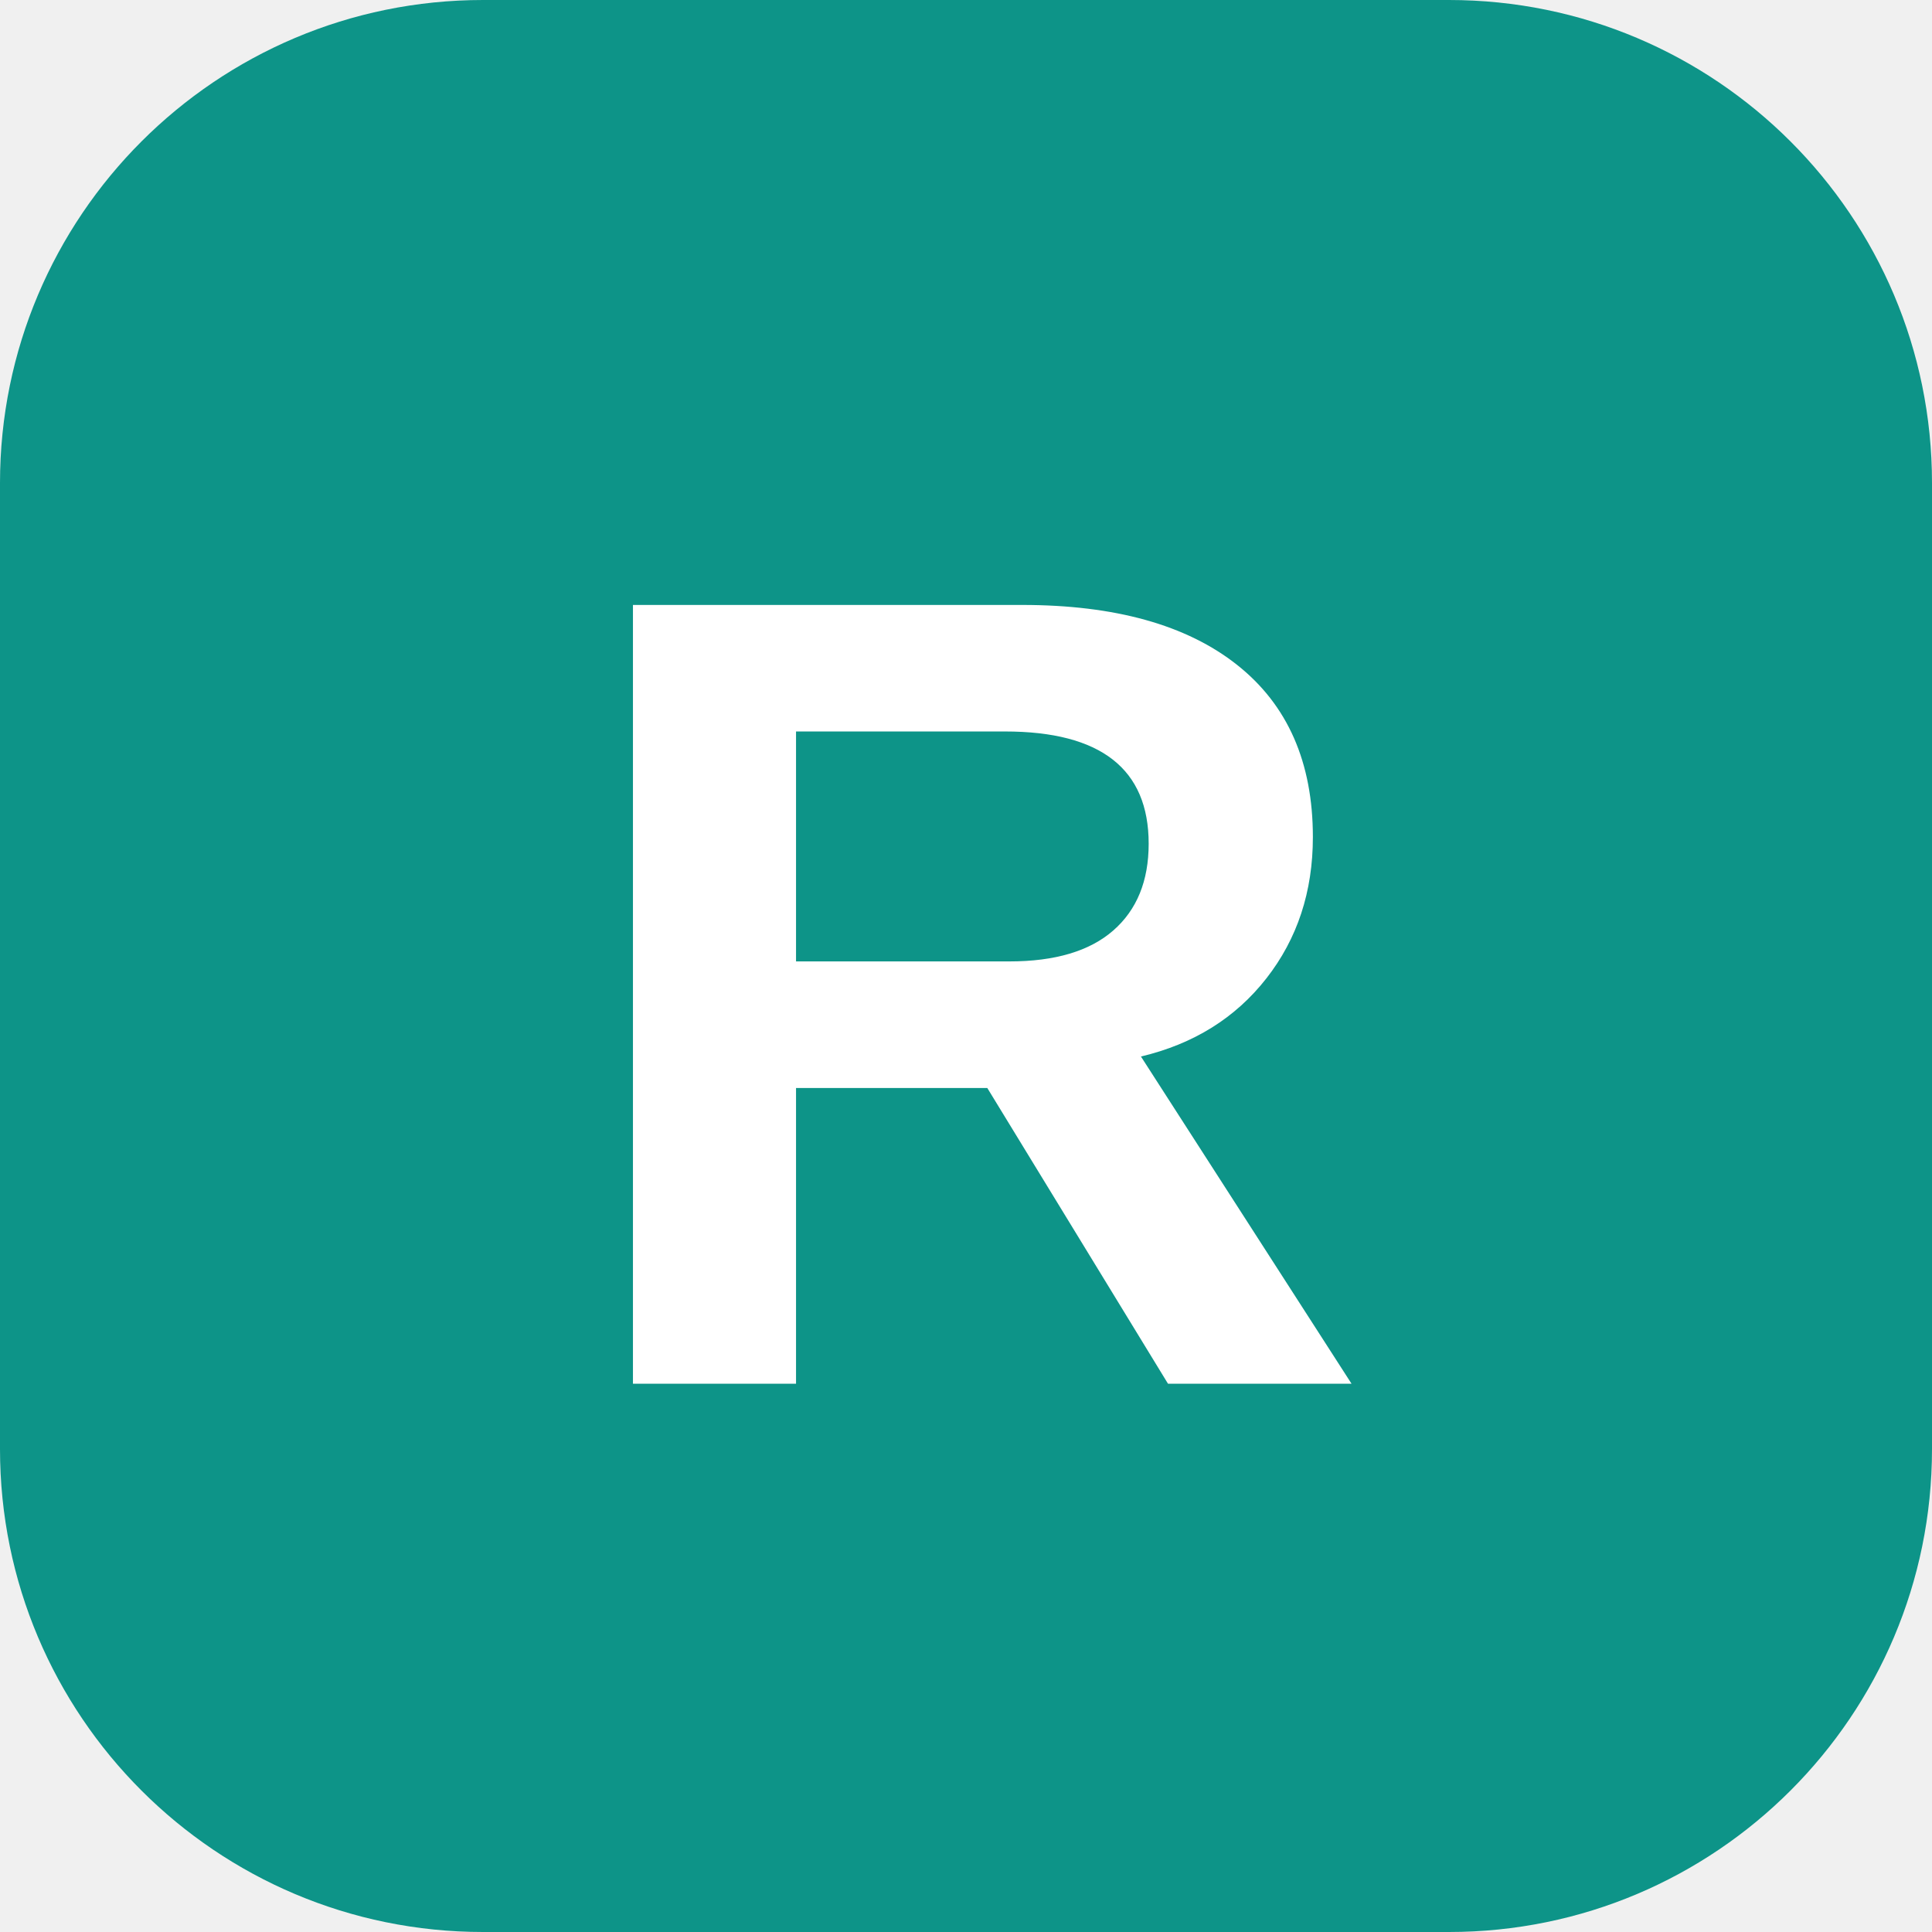
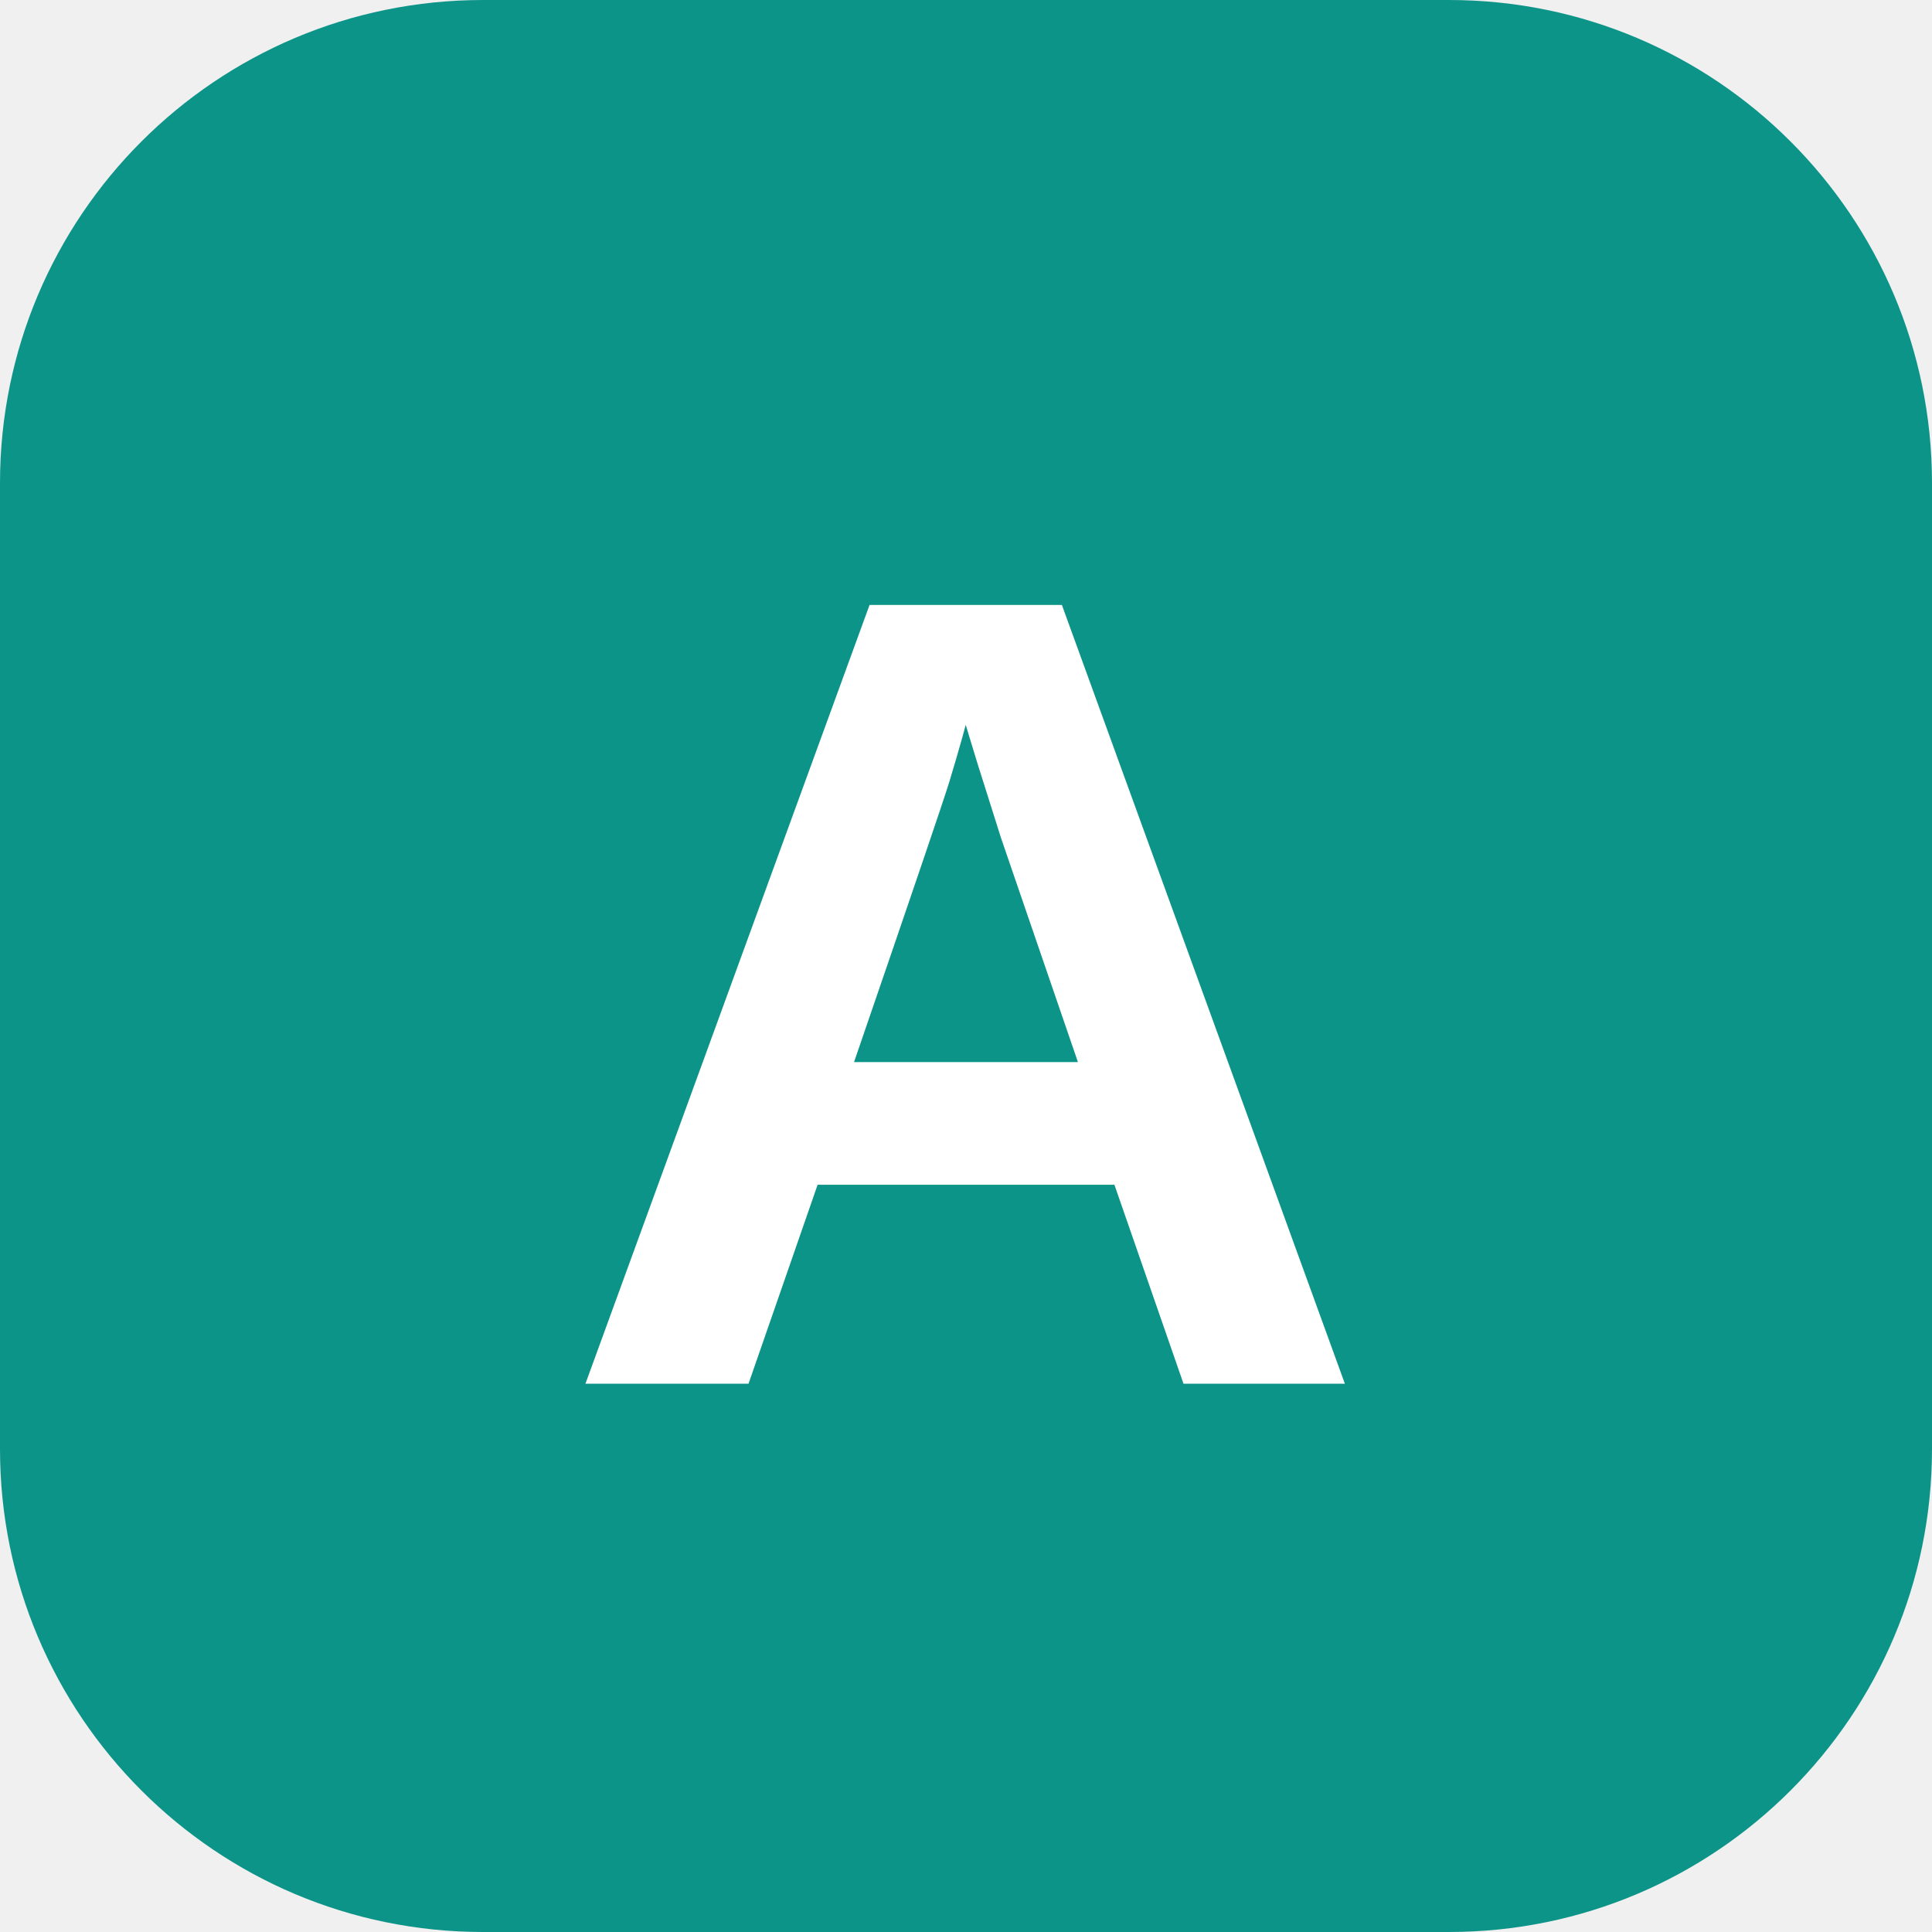
<svg xmlns="http://www.w3.org/2000/svg" viewBox="0 0 512 512">
  <rect width="512" height="512" rx="128" fill="#0d9488" />
-   <text x="50%" y="55%" dominant-baseline="middle" text-anchor="middle" font-family="Arial, sans-serif" font-weight="bold" font-size="300" fill="#ffffff">R</text>
+   <text x="50%" y="55%" dominant-baseline="middle" text-anchor="middle" font-family="Arial, sans-serif" font-weight="bold" font-size="300" fill="#ffffff">A</text>
</svg>
